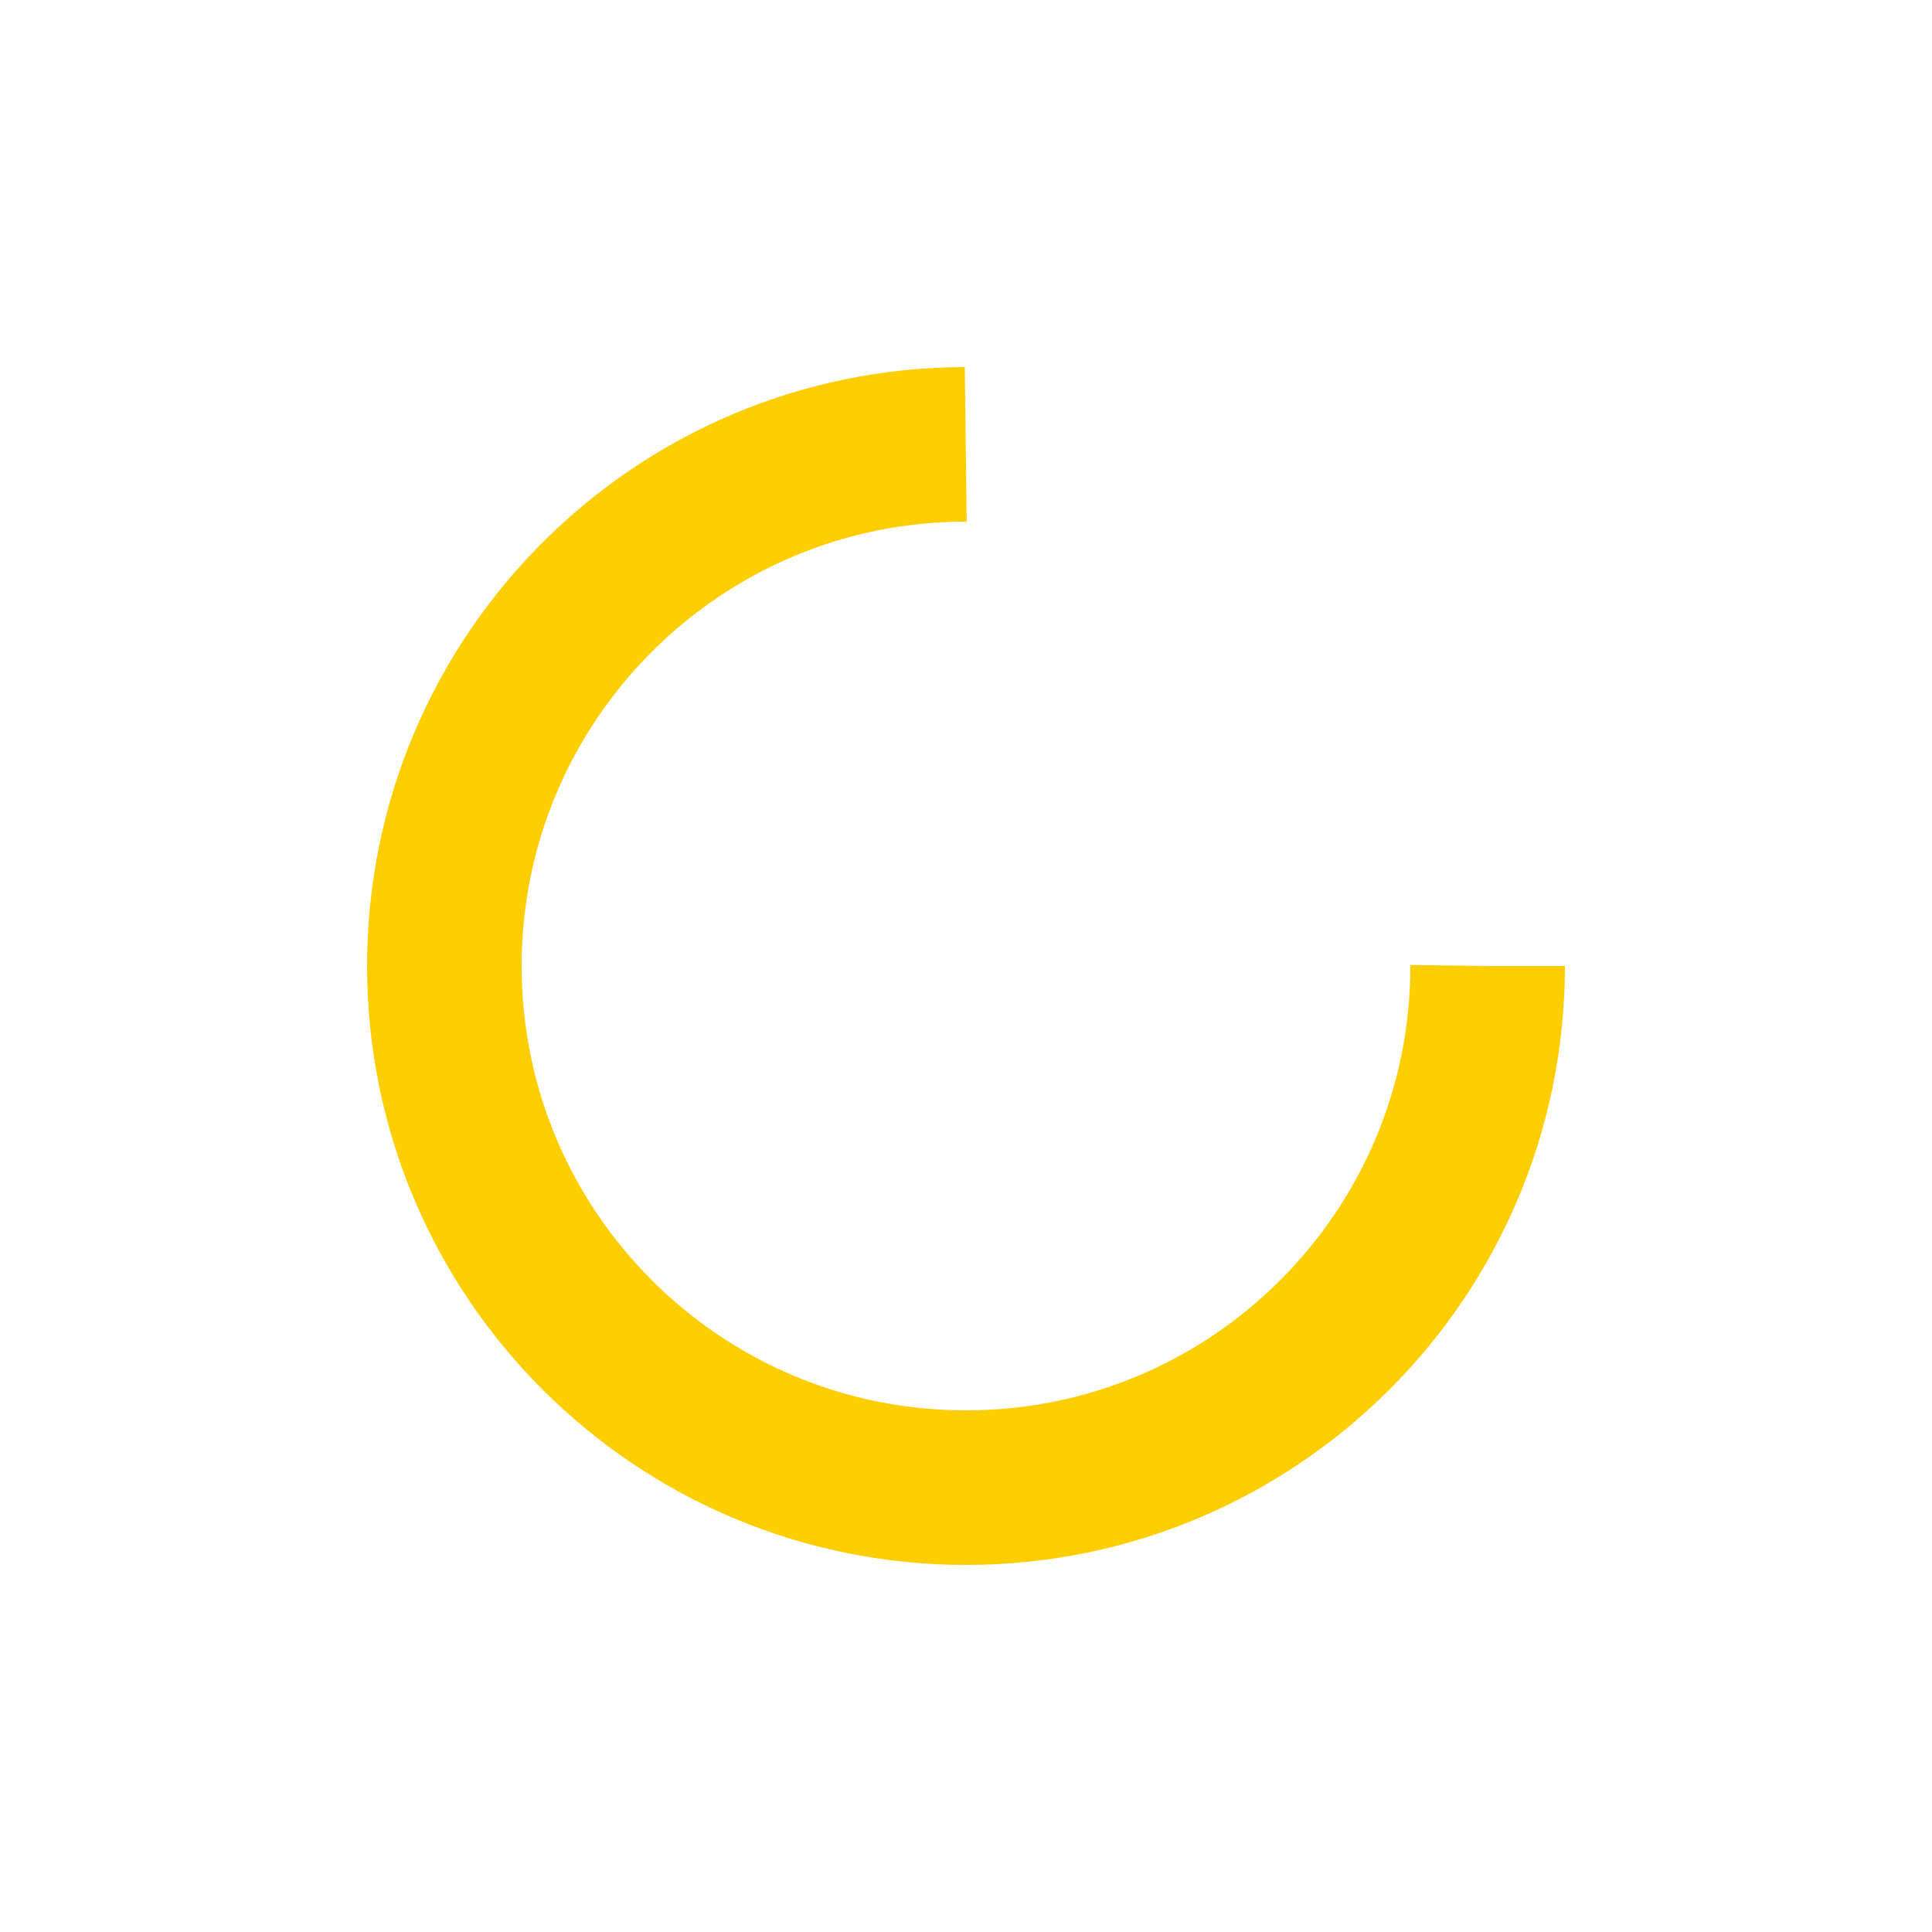
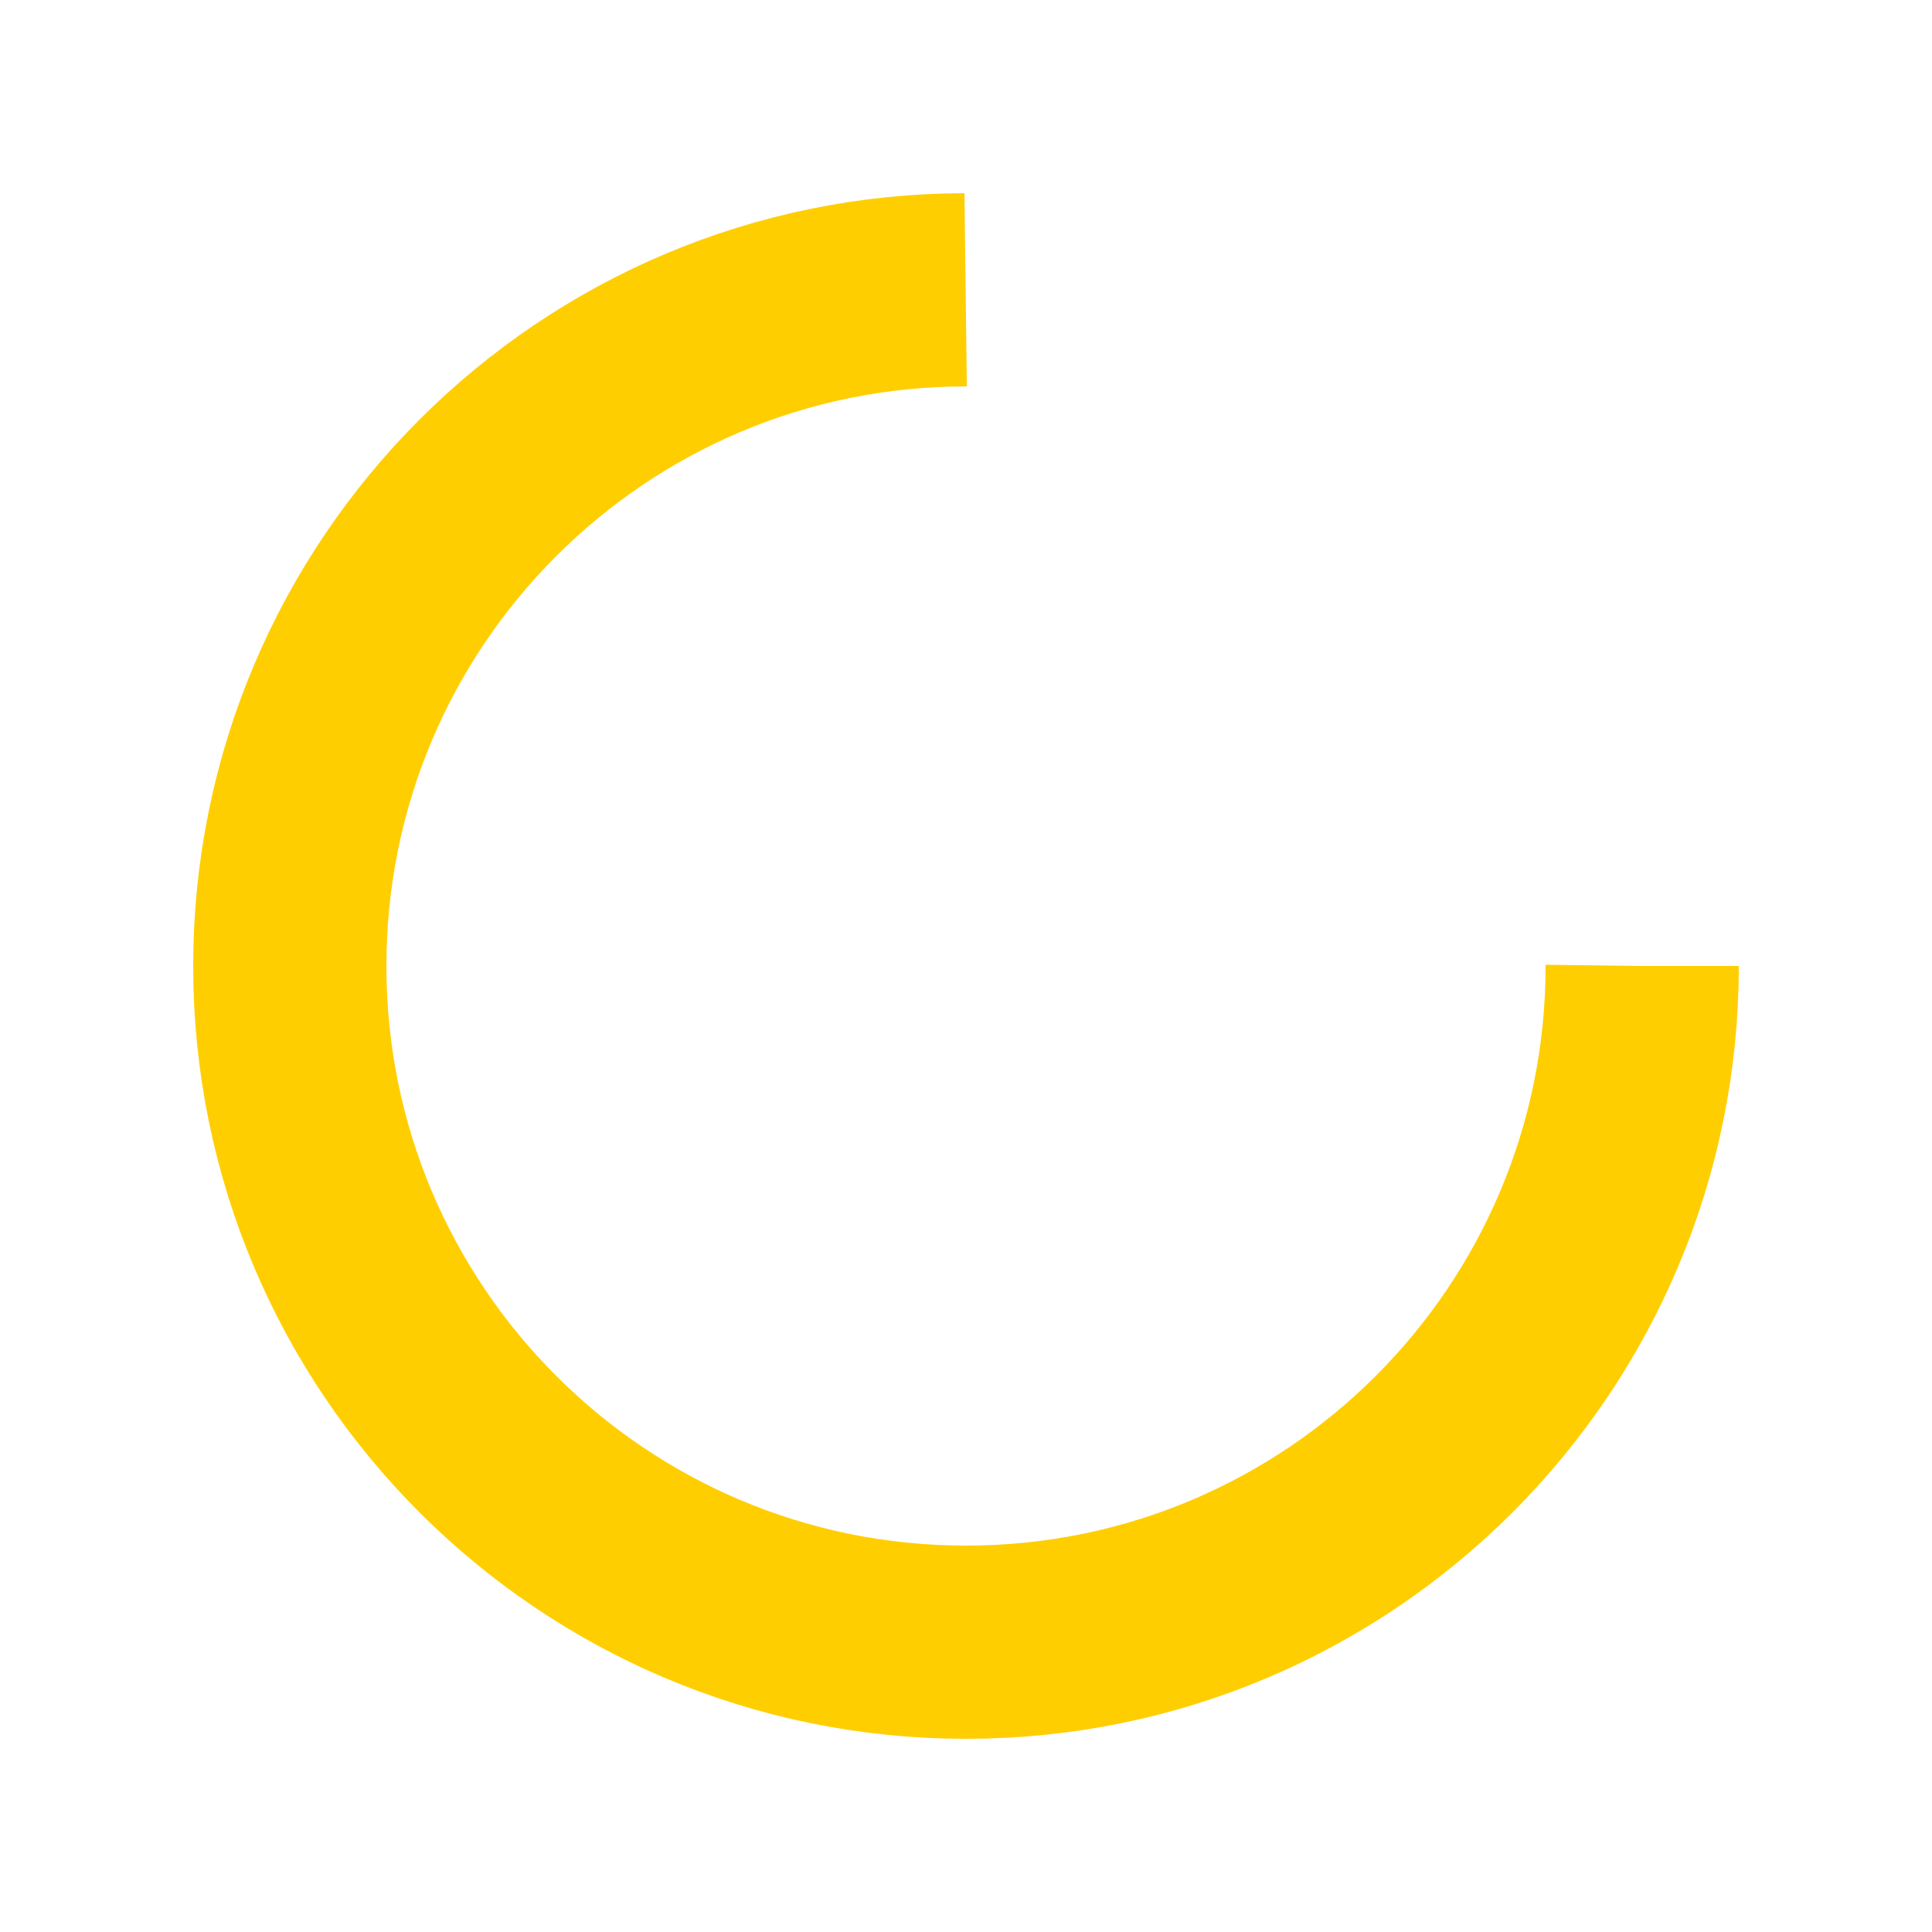
- <svg xmlns="http://www.w3.org/2000/svg" style="margin: auto; background: rgb(255, 255, 255); display: block; shape-rendering: auto;" width="197px" height="197px" viewBox="0 0 100 100" preserveAspectRatio="xMidYMid">
-   <circle cx="50" cy="50" fill="none" stroke="#ffce00" stroke-width="8" r="27" stroke-dasharray="127.235 44.412">
-     <animateTransform attributeName="transform" type="rotate" repeatCount="indefinite" dur="0.962s" values="0 50 50;360 50 50" keyTimes="0;1" />
+ <svg xmlns="http://www.w3.org/2000/svg" style="margin: auto; background: none; display: block; shape-rendering: auto;" width="200px" height="200px" viewBox="0 0 100 100" preserveAspectRatio="xMidYMid">
+   <circle cx="50" cy="50" fill="none" stroke="#ffce00" stroke-width="10" r="35" stroke-dasharray="164.934 56.978">
+     <animateTransform attributeName="transform" type="rotate" repeatCount="indefinite" dur="1s" values="0 50 50;360 50 50" keyTimes="0;1" />
  </circle>
</svg>
